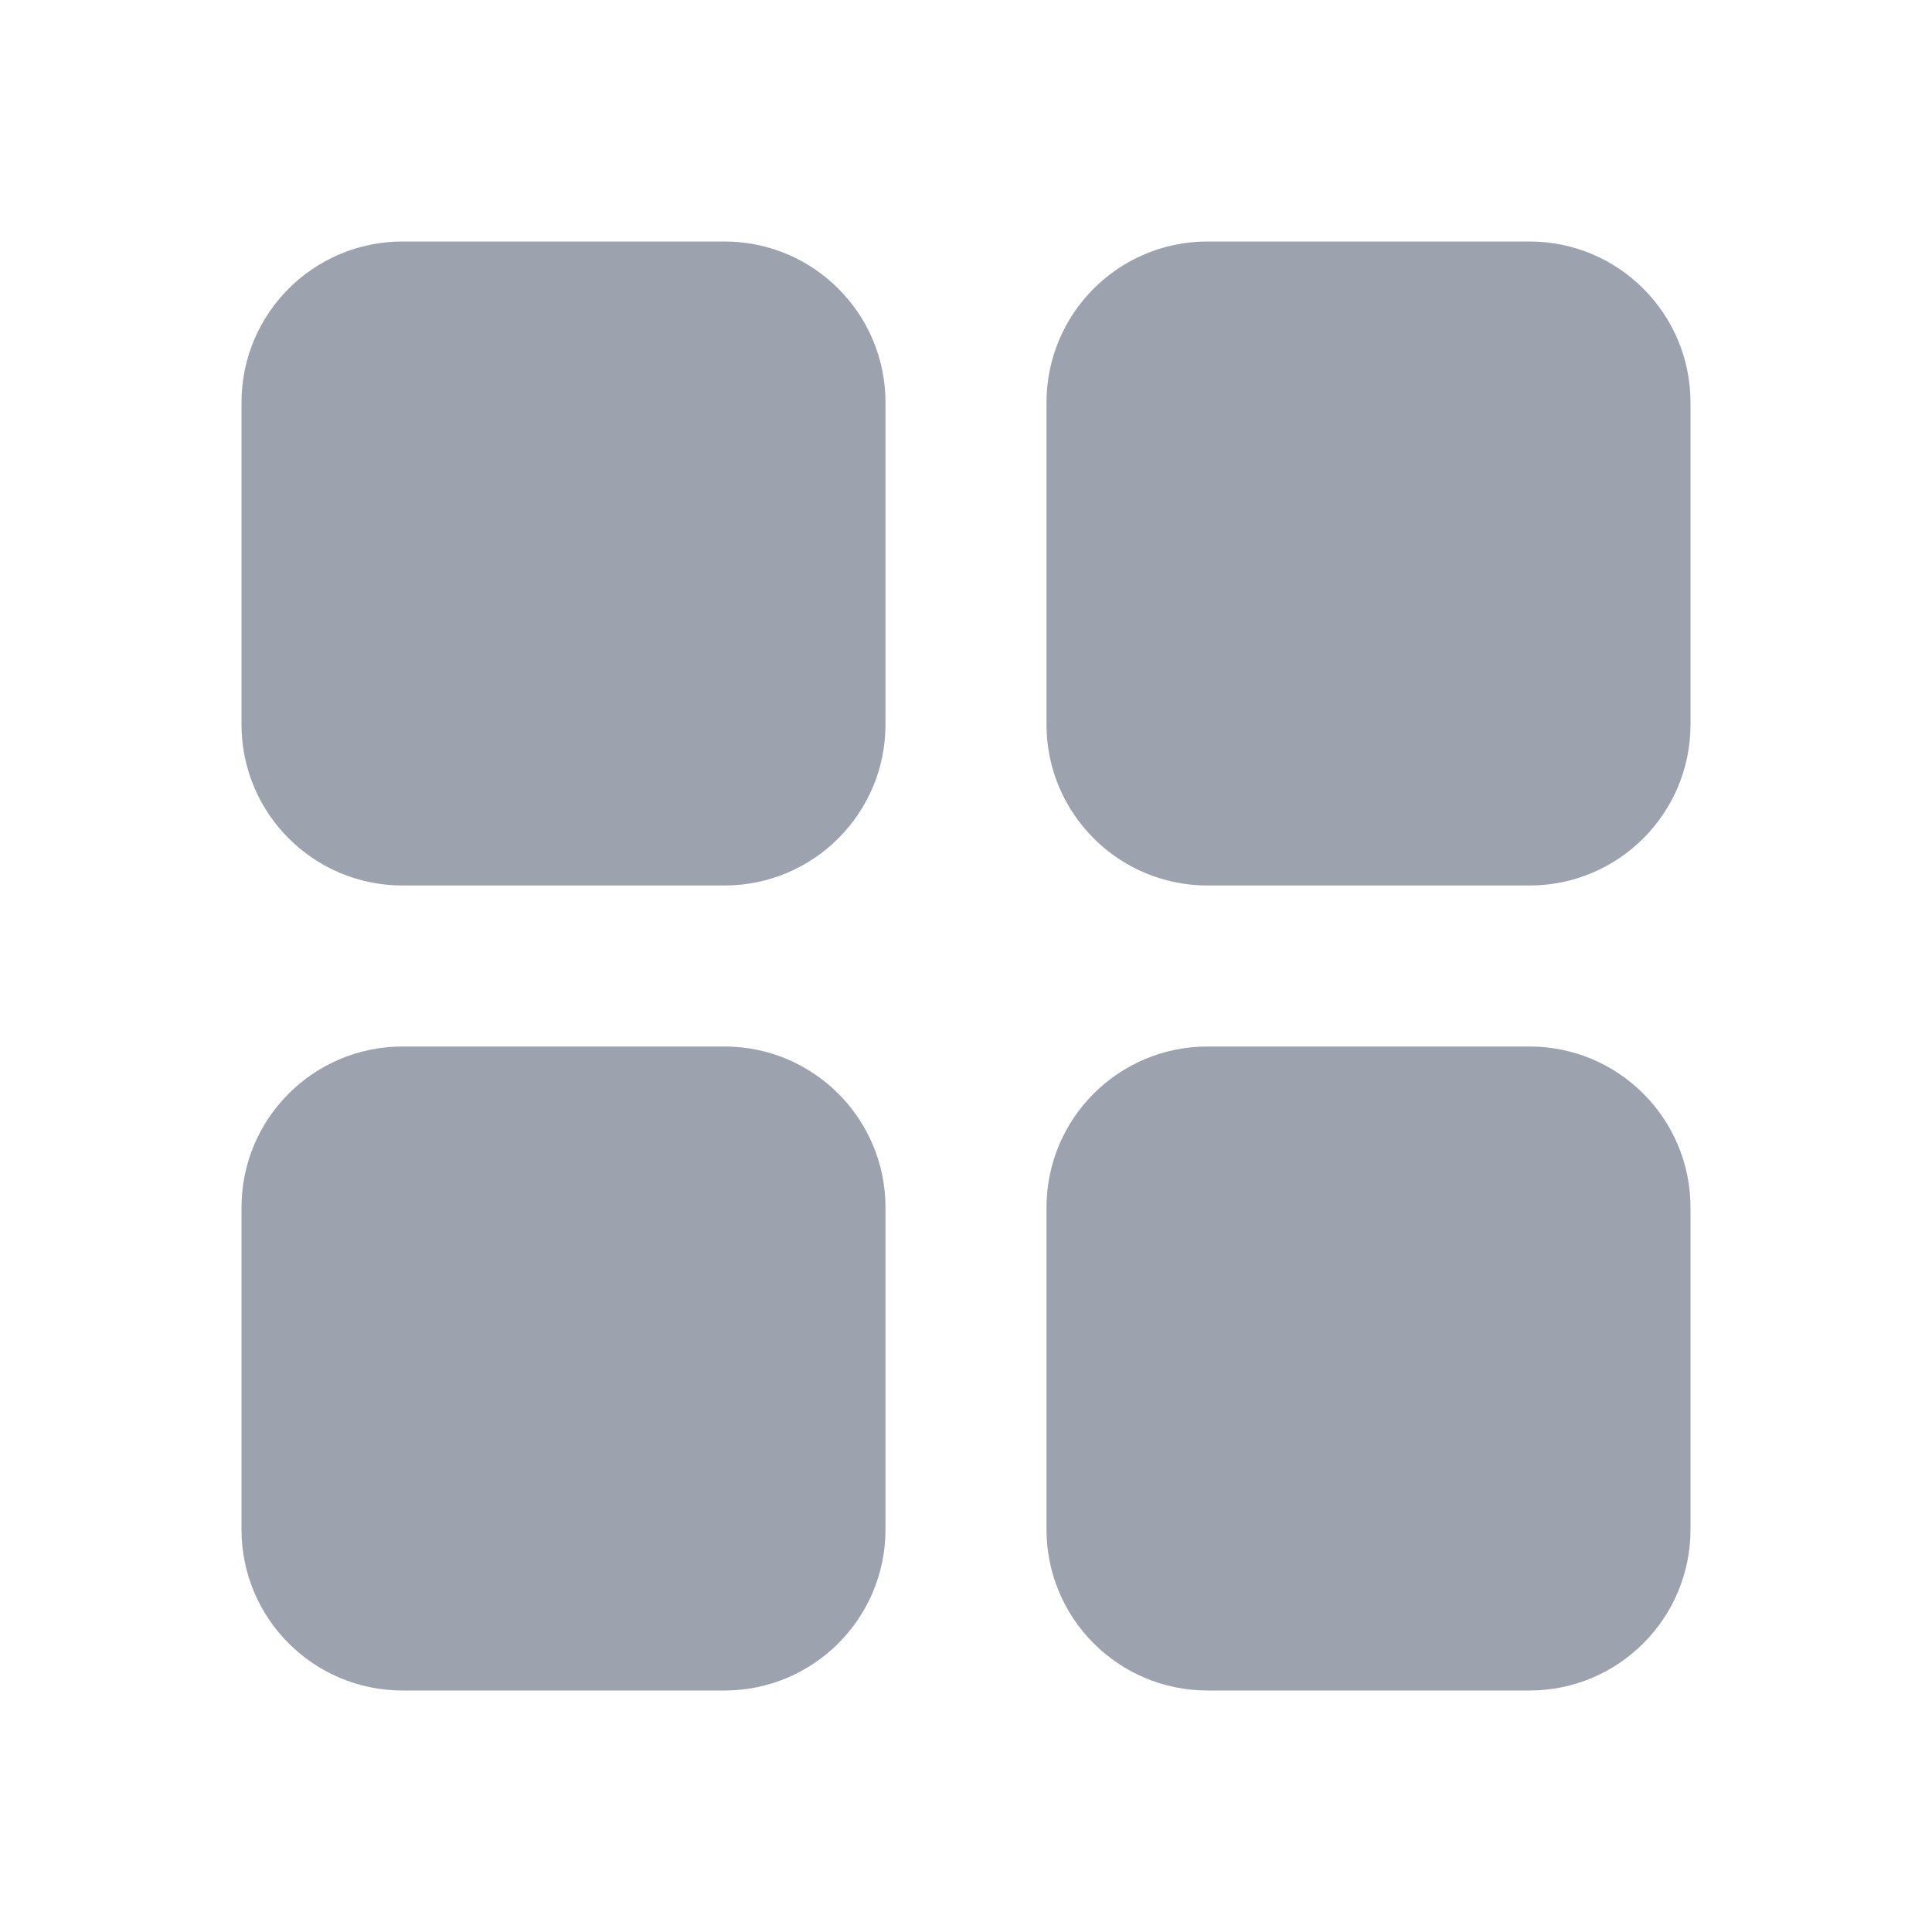
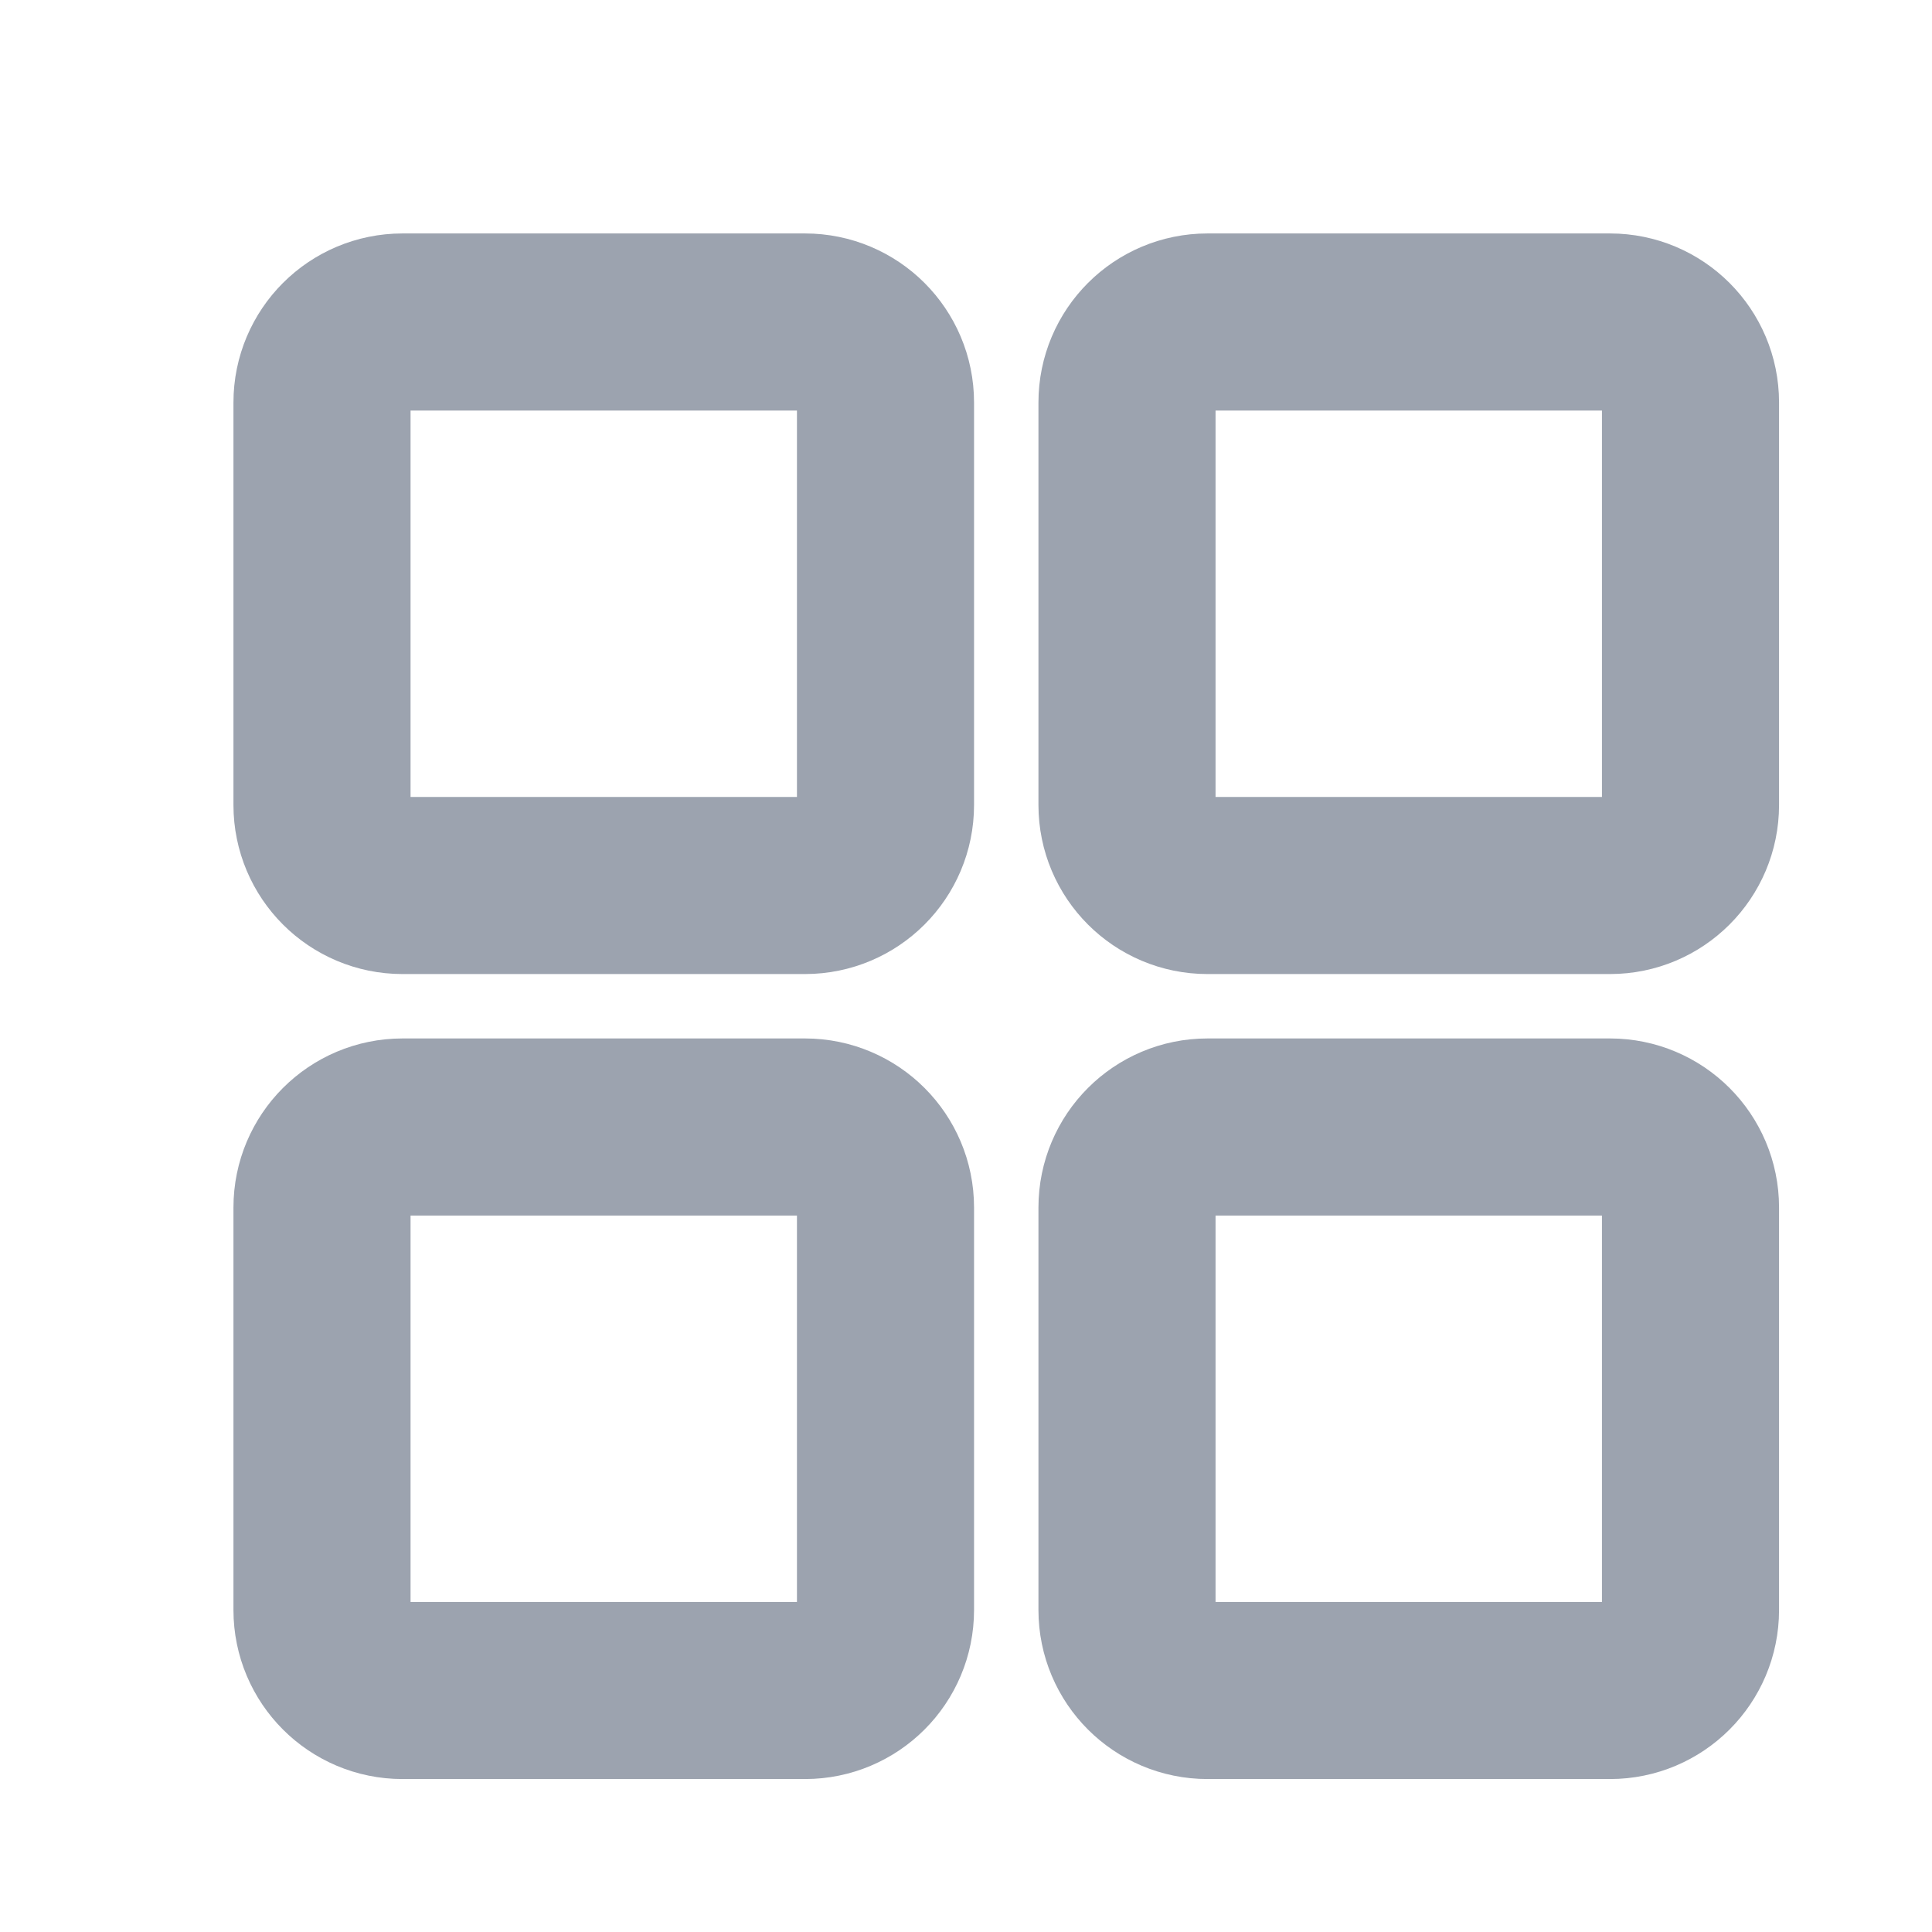
- <svg xmlns="http://www.w3.org/2000/svg" width="24" height="24" viewBox="0 0 24 24" fill="#9ca3af">
-   <path stroke="none" d="M0 0h24v24H0z" fill="none" />
-   <path d="M9 3a2 2 0 0 1 2 2v4a2 2 0 0 1 -2 2h-4a2 2 0 0 1 -2 -2v-4a2 2 0 0 1 2 -2z" />
-   <path d="M19 3a2 2 0 0 1 2 2v4a2 2 0 0 1 -2 2h-4a2 2 0 0 1 -2 -2v-4a2 2 0 0 1 2 -2z" />
-   <path d="M9 13a2 2 0 0 1 2 2v4a2 2 0 0 1 -2 2h-4a2 2 0 0 1 -2 -2v-4a2 2 0 0 1 2 -2z" />
-   <path d="M19 13a2 2 0 0 1 2 2v4a2 2 0 0 1 -2 2h-4a2 2 0 0 1 -2 -2v-4a2 2 0 0 1 2 -2z" />
+ <svg xmlns="http://www.w3.org/2000/svg" viewBox="0 0 24 24" fill="none" stroke="#9ca3af" stroke-width="2.2" stroke-linecap="round" stroke-linejoin="round">
+   <path d="M5 4h5a1 1 0 0 1 1 1v5a1 1 0 0 1 -1 1h-5a1 1 0 0 1 -1 -1v-5a1 1 0 0 1 1 -1z" />
+   <path d="M15 4h5a1 1 0 0 1 1 1v5a1 1 0 0 1 -1 1h-5a1 1 0 0 1 -1 -1v-5a1 1 0 0 1 1 -1z" />
+   <path d="M5 14h5a1 1 0 0 1 1 1v5a1 1 0 0 1 -1 1h-5a1 1 0 0 1 -1 -1v-5a1 1 0 0 1 1 -1z" />
+   <path d="M15 14h5a1 1 0 0 1 1 1v5a1 1 0 0 1 -1 1h-5a1 1 0 0 1 -1 -1v-5a1 1 0 0 1 1 -1z" />
</svg>
